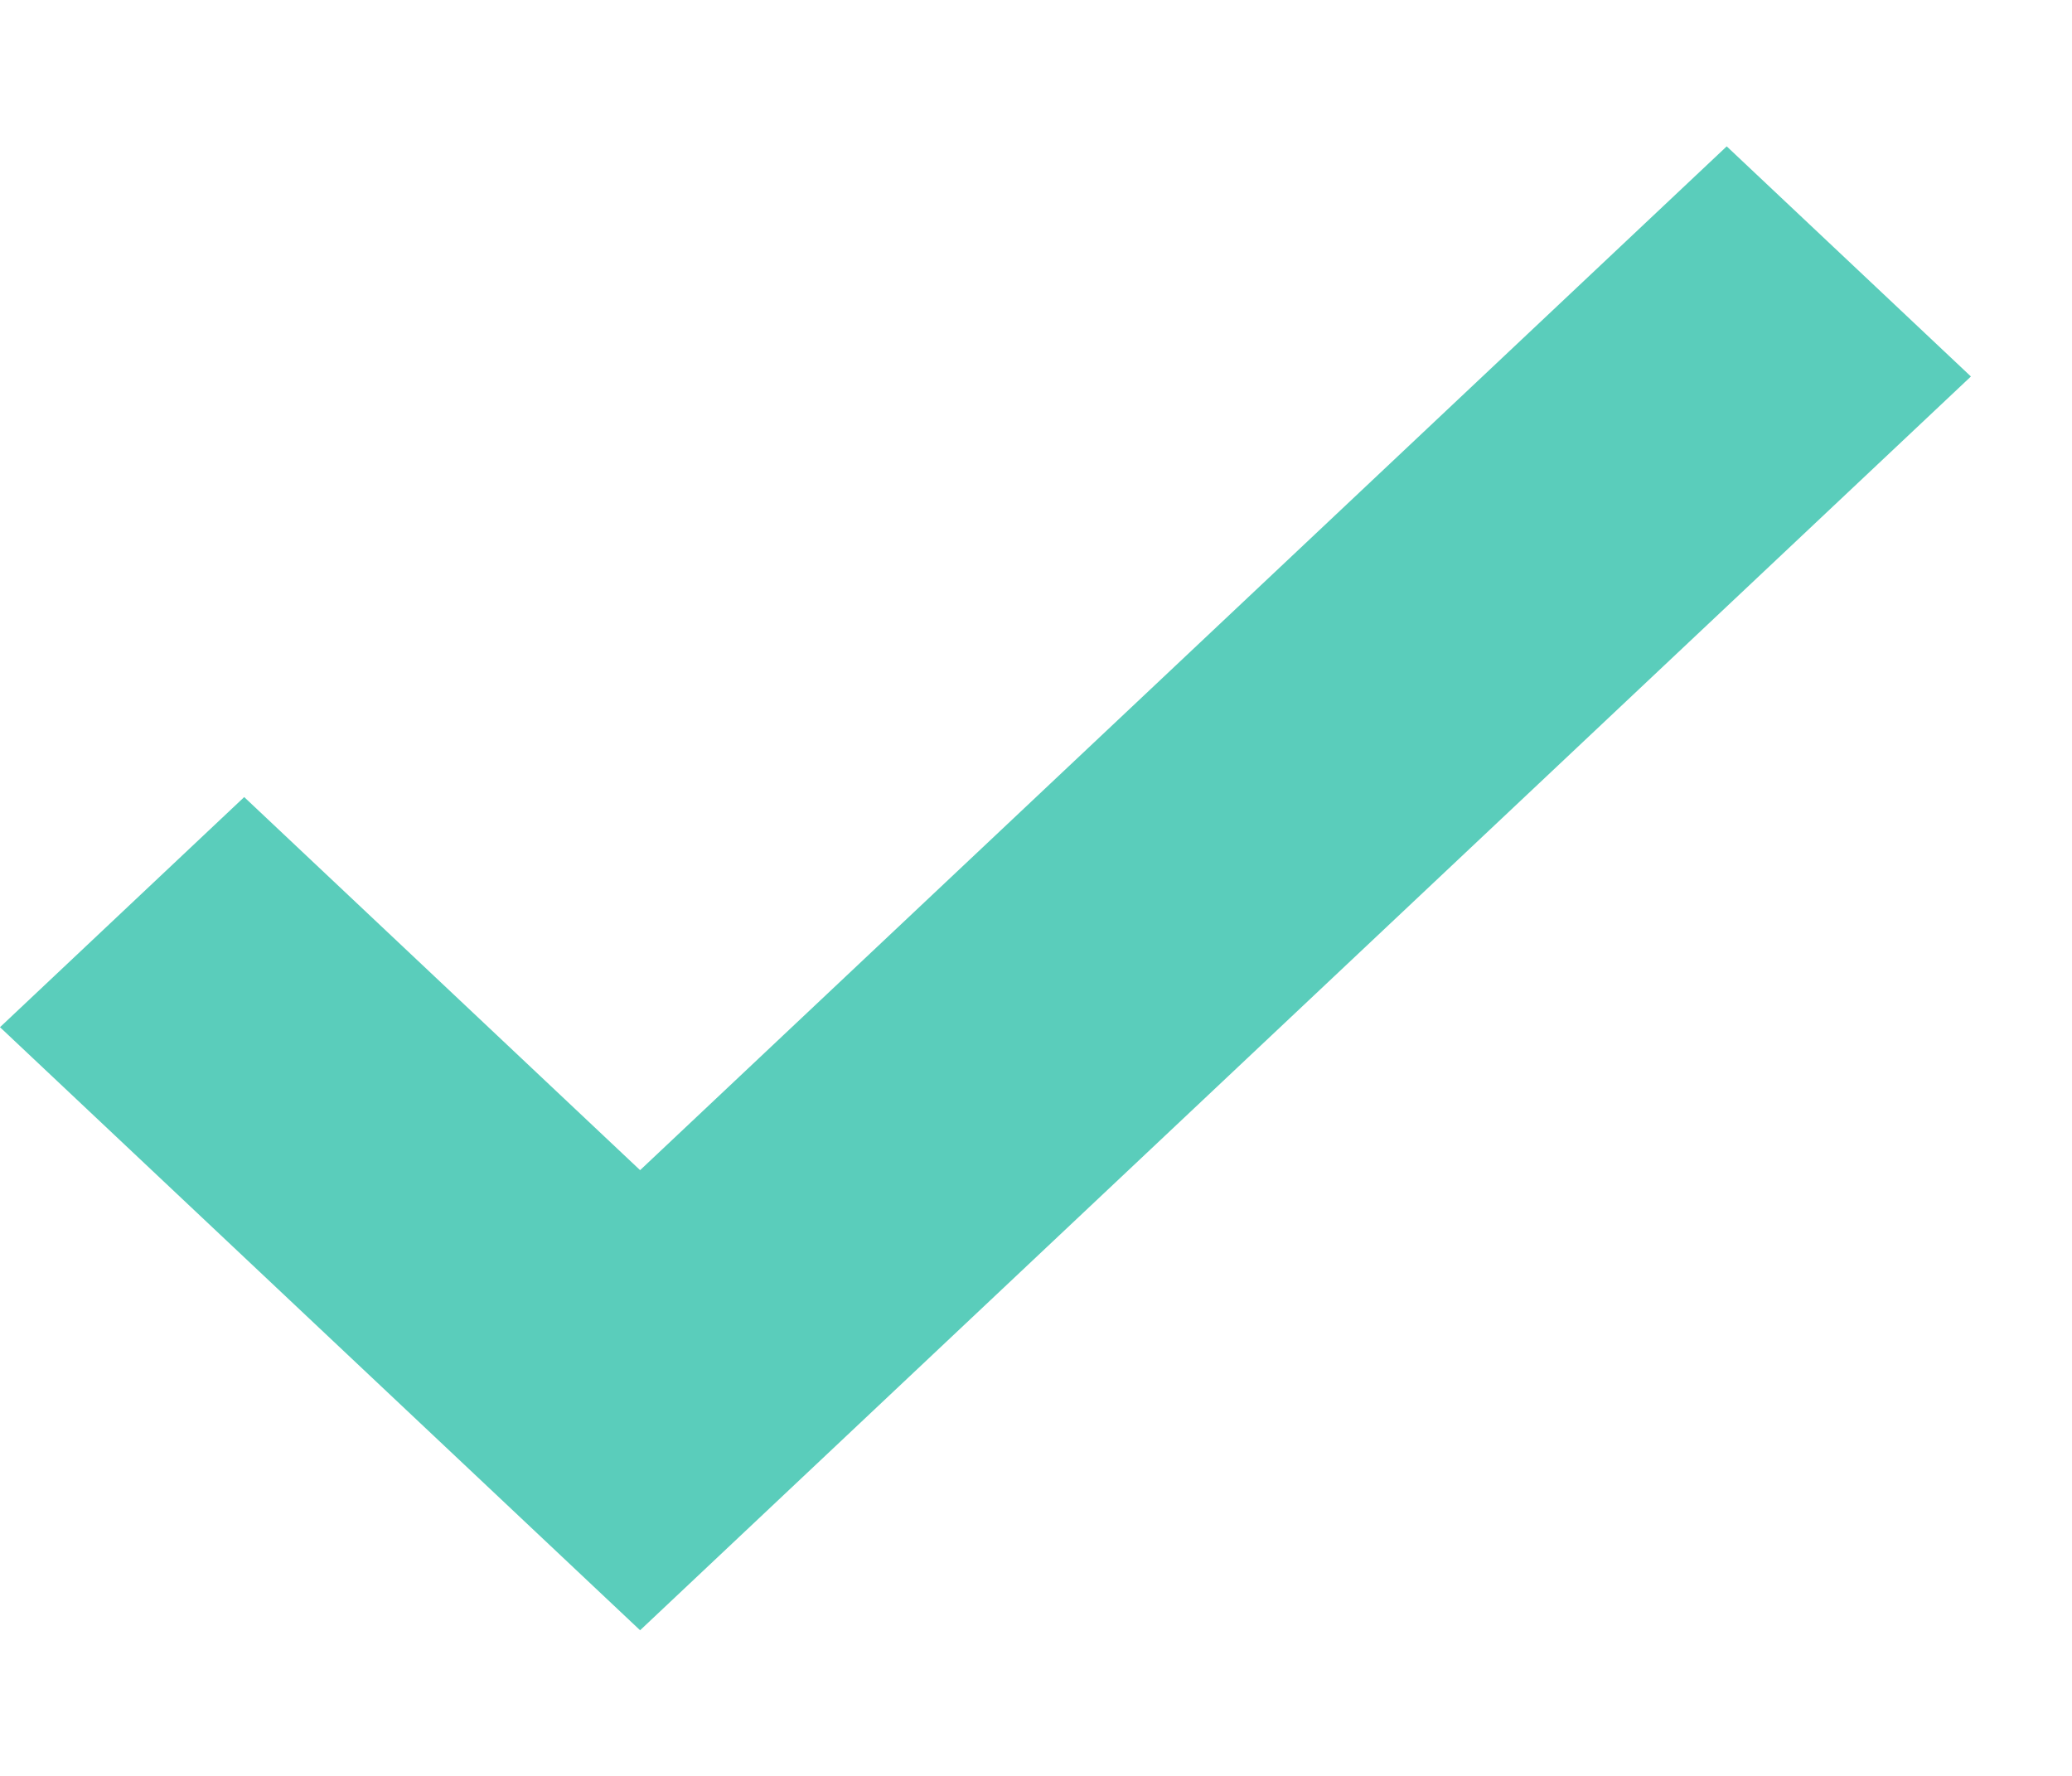
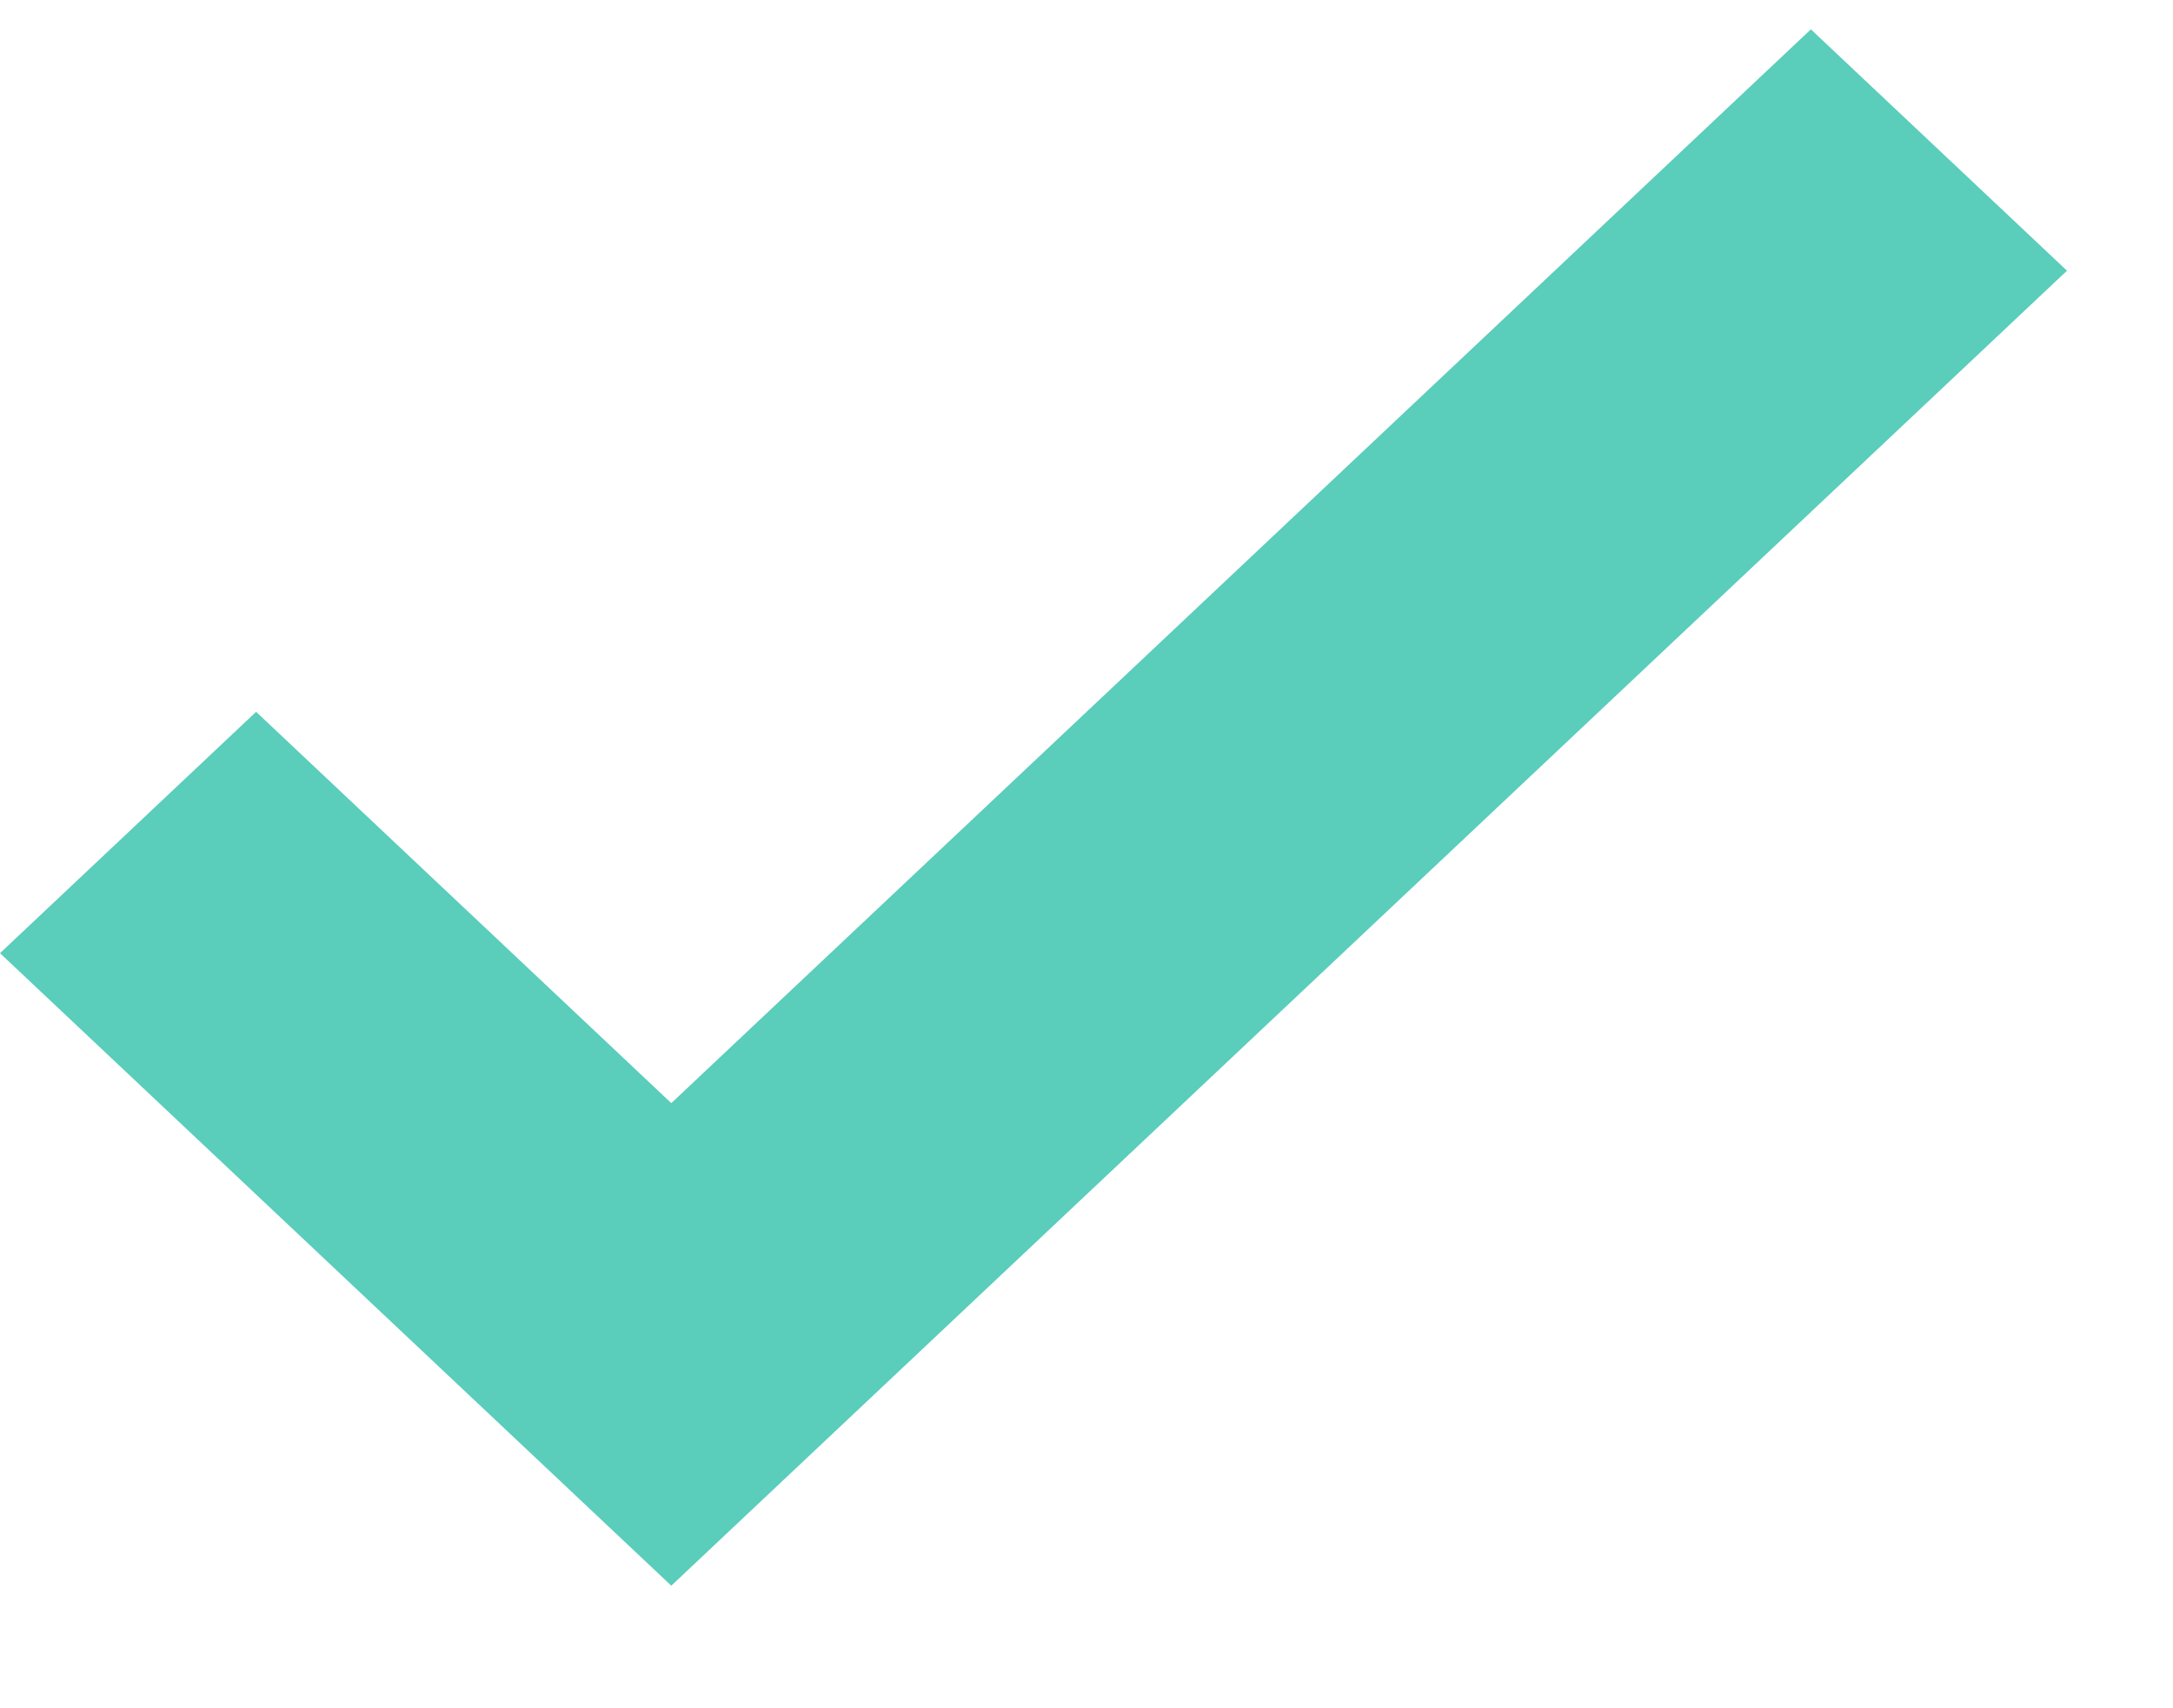
- <svg xmlns="http://www.w3.org/2000/svg" width="14" height="12" viewBox="0 0 14 12" fill="none">
-   <path fill-rule="evenodd" clip-rule="evenodd" d="M13.317 2.544L4.325 11.016L0 6.941L1.65 5.386L4.325 7.907L11.667 0.989L13.317 2.544Z" fill="#5ACDBB" />
+ <svg xmlns="http://www.w3.org/2000/svg" width="14" height="11" viewBox="0 0 14 11" fill="none">
+   <path fill-rule="evenodd" clip-rule="evenodd" d="M13.317 1.744L4.325 10.216L0 6.141L1.65 4.586L4.325 7.107L11.667 0.189L13.317 1.744Z" fill="#5ACDBB" />
</svg>
